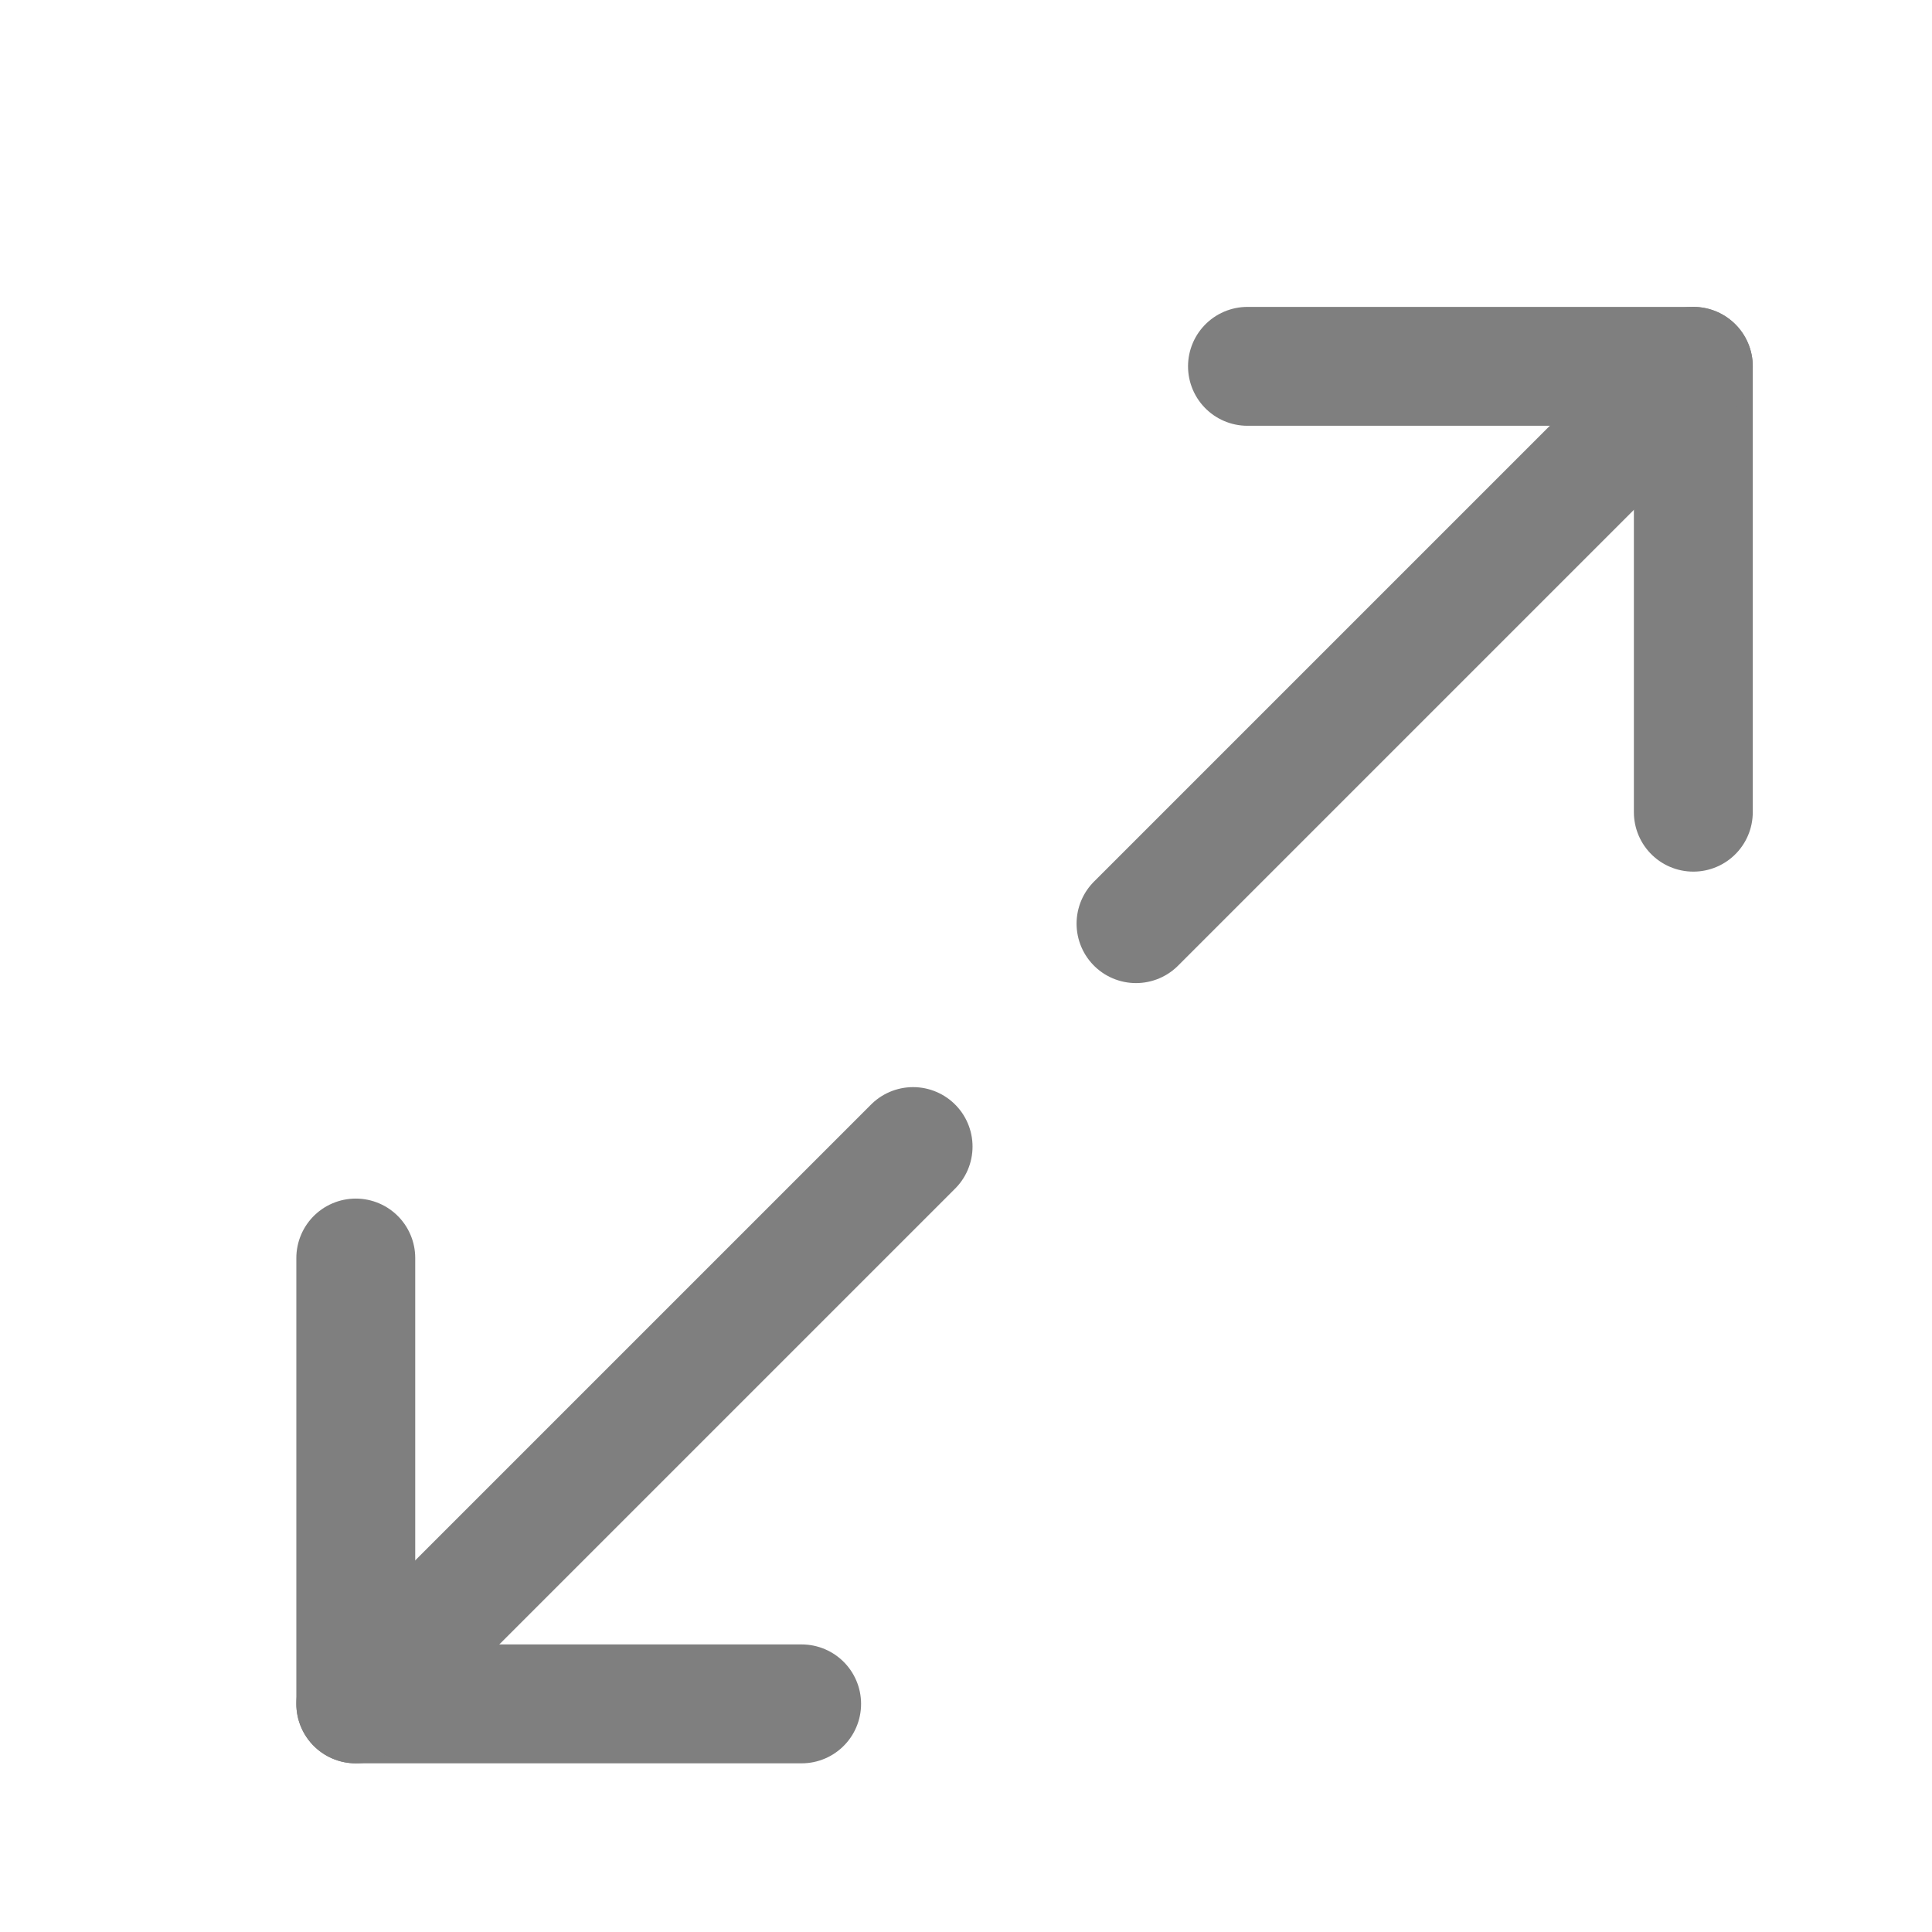
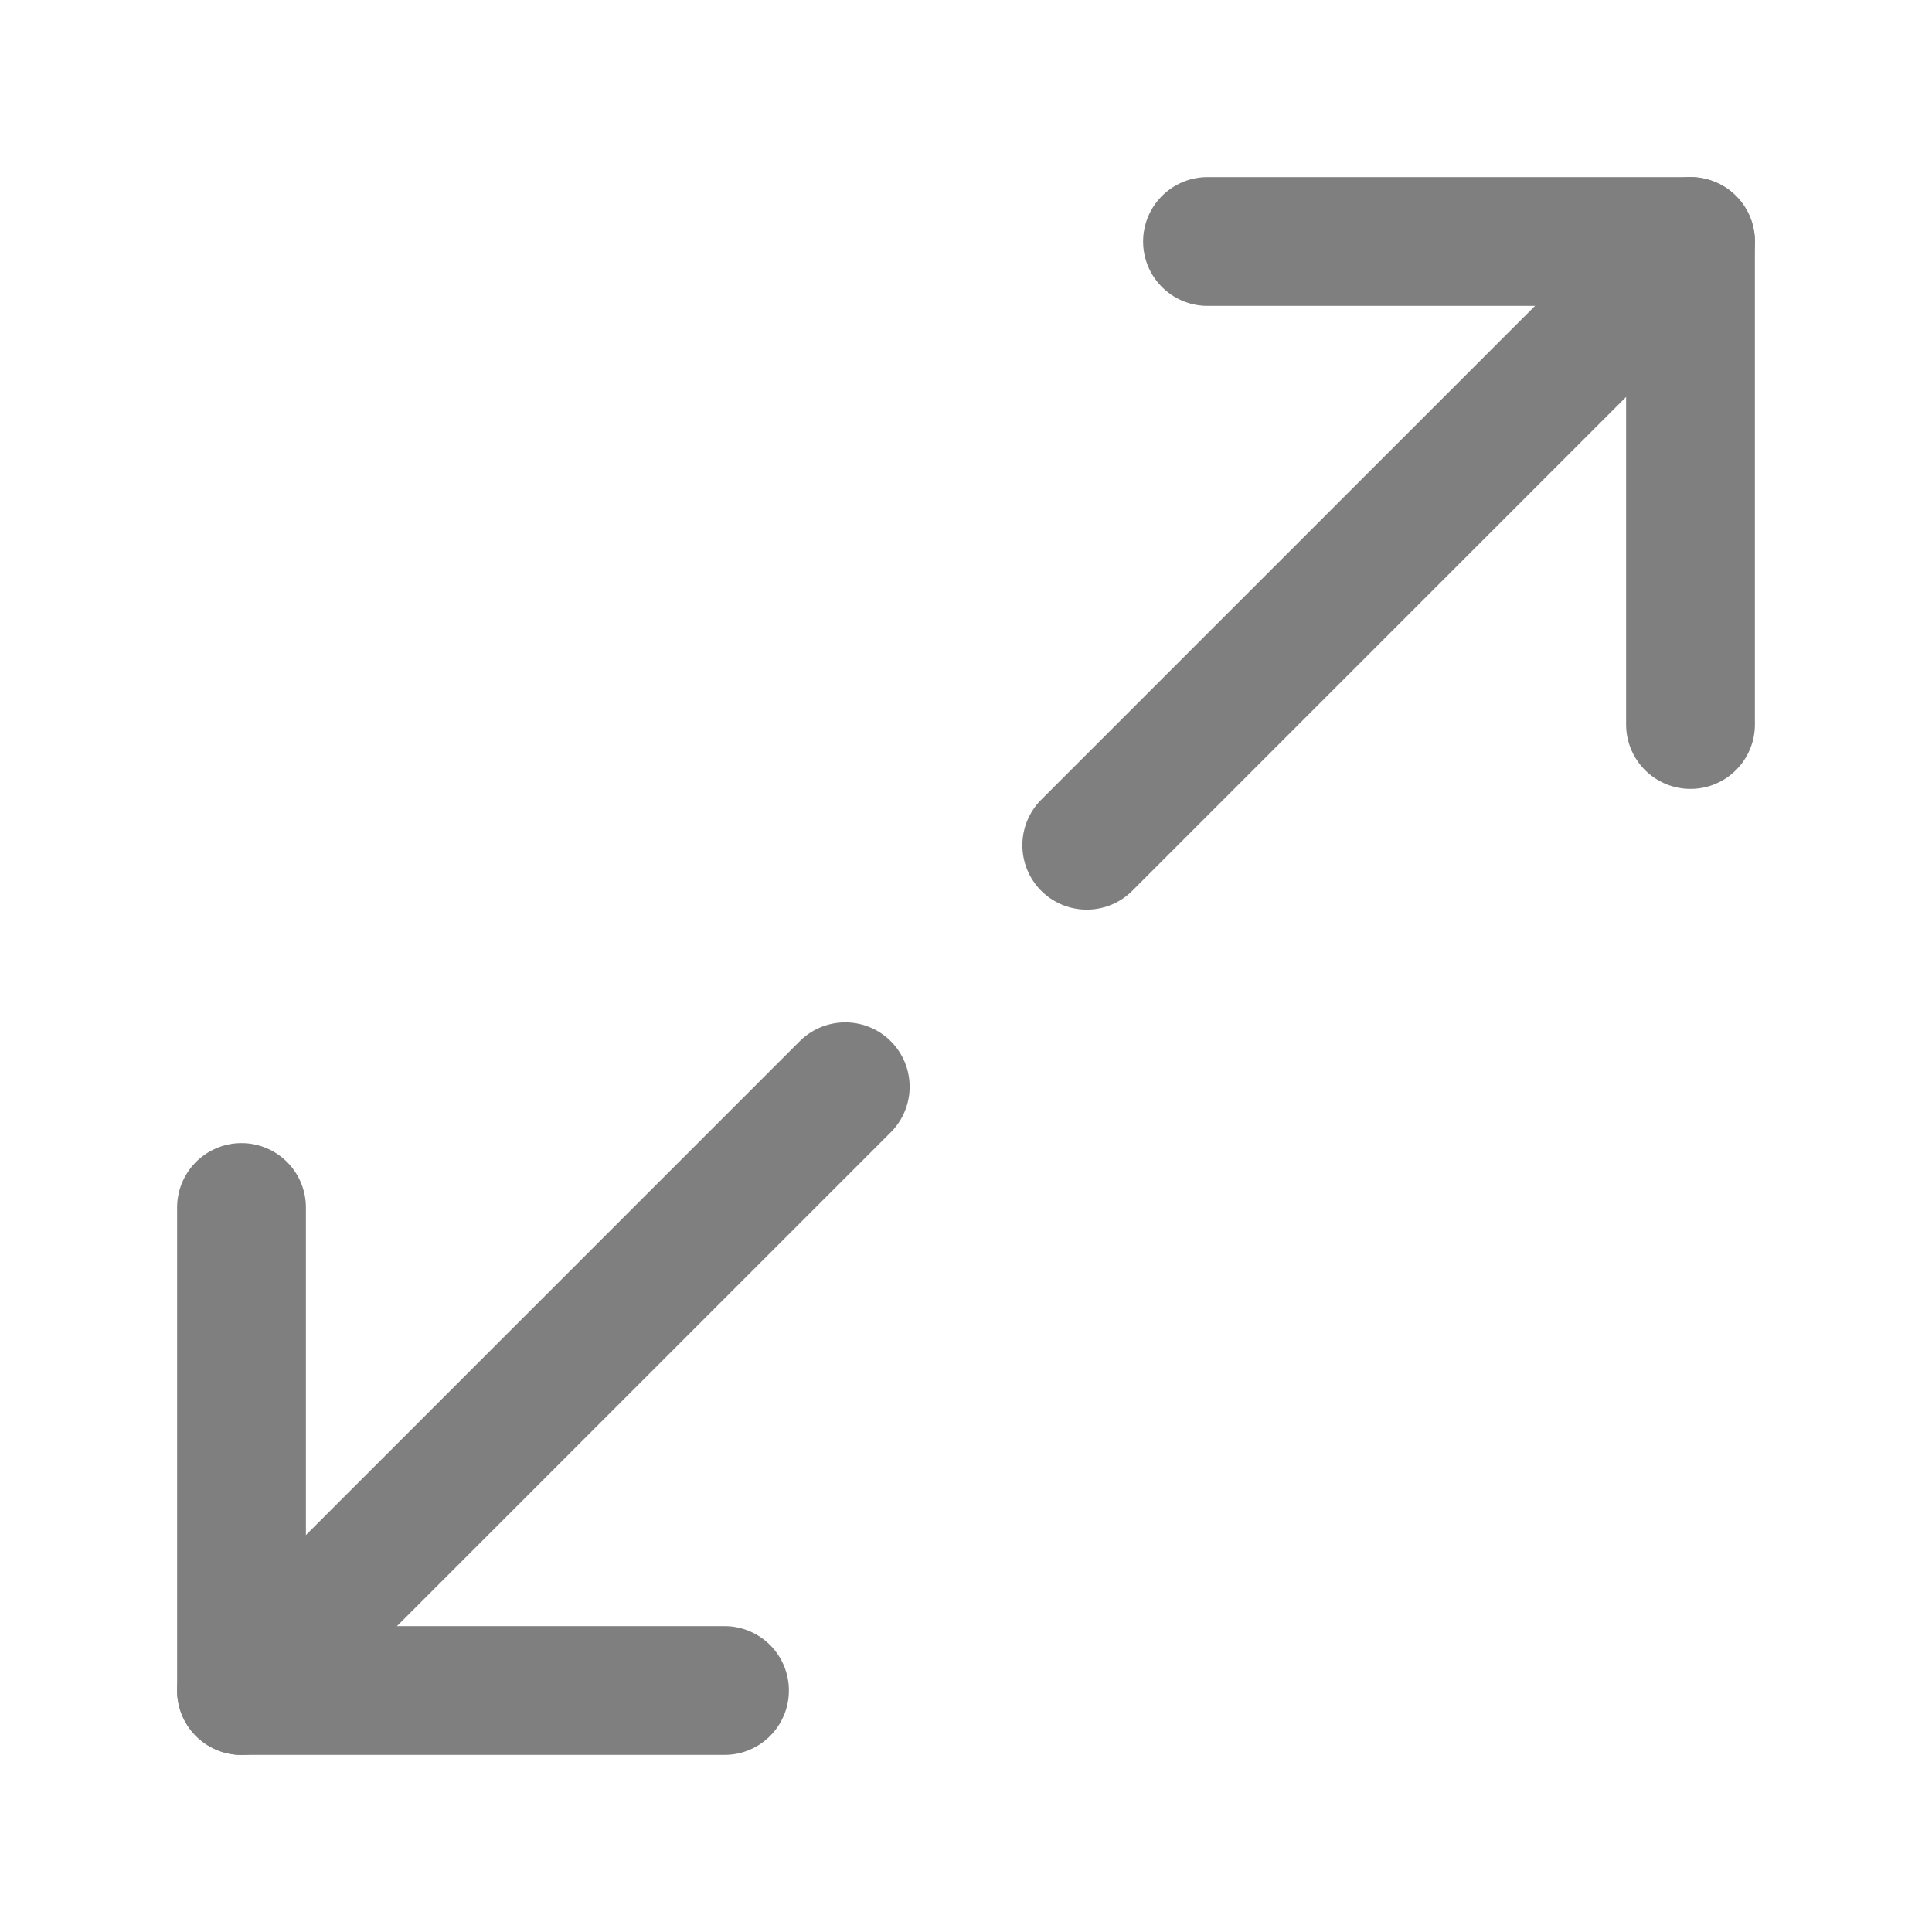
- <svg xmlns="http://www.w3.org/2000/svg" width="13" height="13" viewBox="0 0 13 13" fill="none">
-   <path d="M11.394 5.465V2.465H8.394" stroke="#7F7F7F" stroke-width="0.8" stroke-linecap="round" stroke-linejoin="round" />
-   <path d="M2.394 8.465V11.465H5.394" stroke="#7F7F7F" stroke-width="0.8" stroke-linecap="round" stroke-linejoin="round" />
-   <path d="M11.394 2.465L7.644 6.215" stroke="#7F7F7F" stroke-width="0.8" stroke-linecap="round" stroke-linejoin="round" />
-   <path d="M6.144 7.715L2.394 11.465" stroke="#7F7F7F" stroke-width="0.8" stroke-linecap="round" stroke-linejoin="round" />
+ <svg xmlns="http://www.w3.org/2000/svg" width="12" height="12" viewBox="0 0 12 12" fill="none">
+   <path d="M10.5 4.5V1.5H7.5" stroke="#7F7F7F" stroke-width="0.8" stroke-linecap="round" stroke-linejoin="round" />
+   <path d="M1.5 7.5V10.5H4.5" stroke="#7F7F7F" stroke-width="0.8" stroke-linecap="round" stroke-linejoin="round" />
+   <path d="M10.5 1.5L6.75 5.25" stroke="#7F7F7F" stroke-width="0.8" stroke-linecap="round" stroke-linejoin="round" />
+   <path d="M5.25 6.75L1.5 10.5" stroke="#7F7F7F" stroke-width="0.8" stroke-linecap="round" stroke-linejoin="round" />
</svg>
